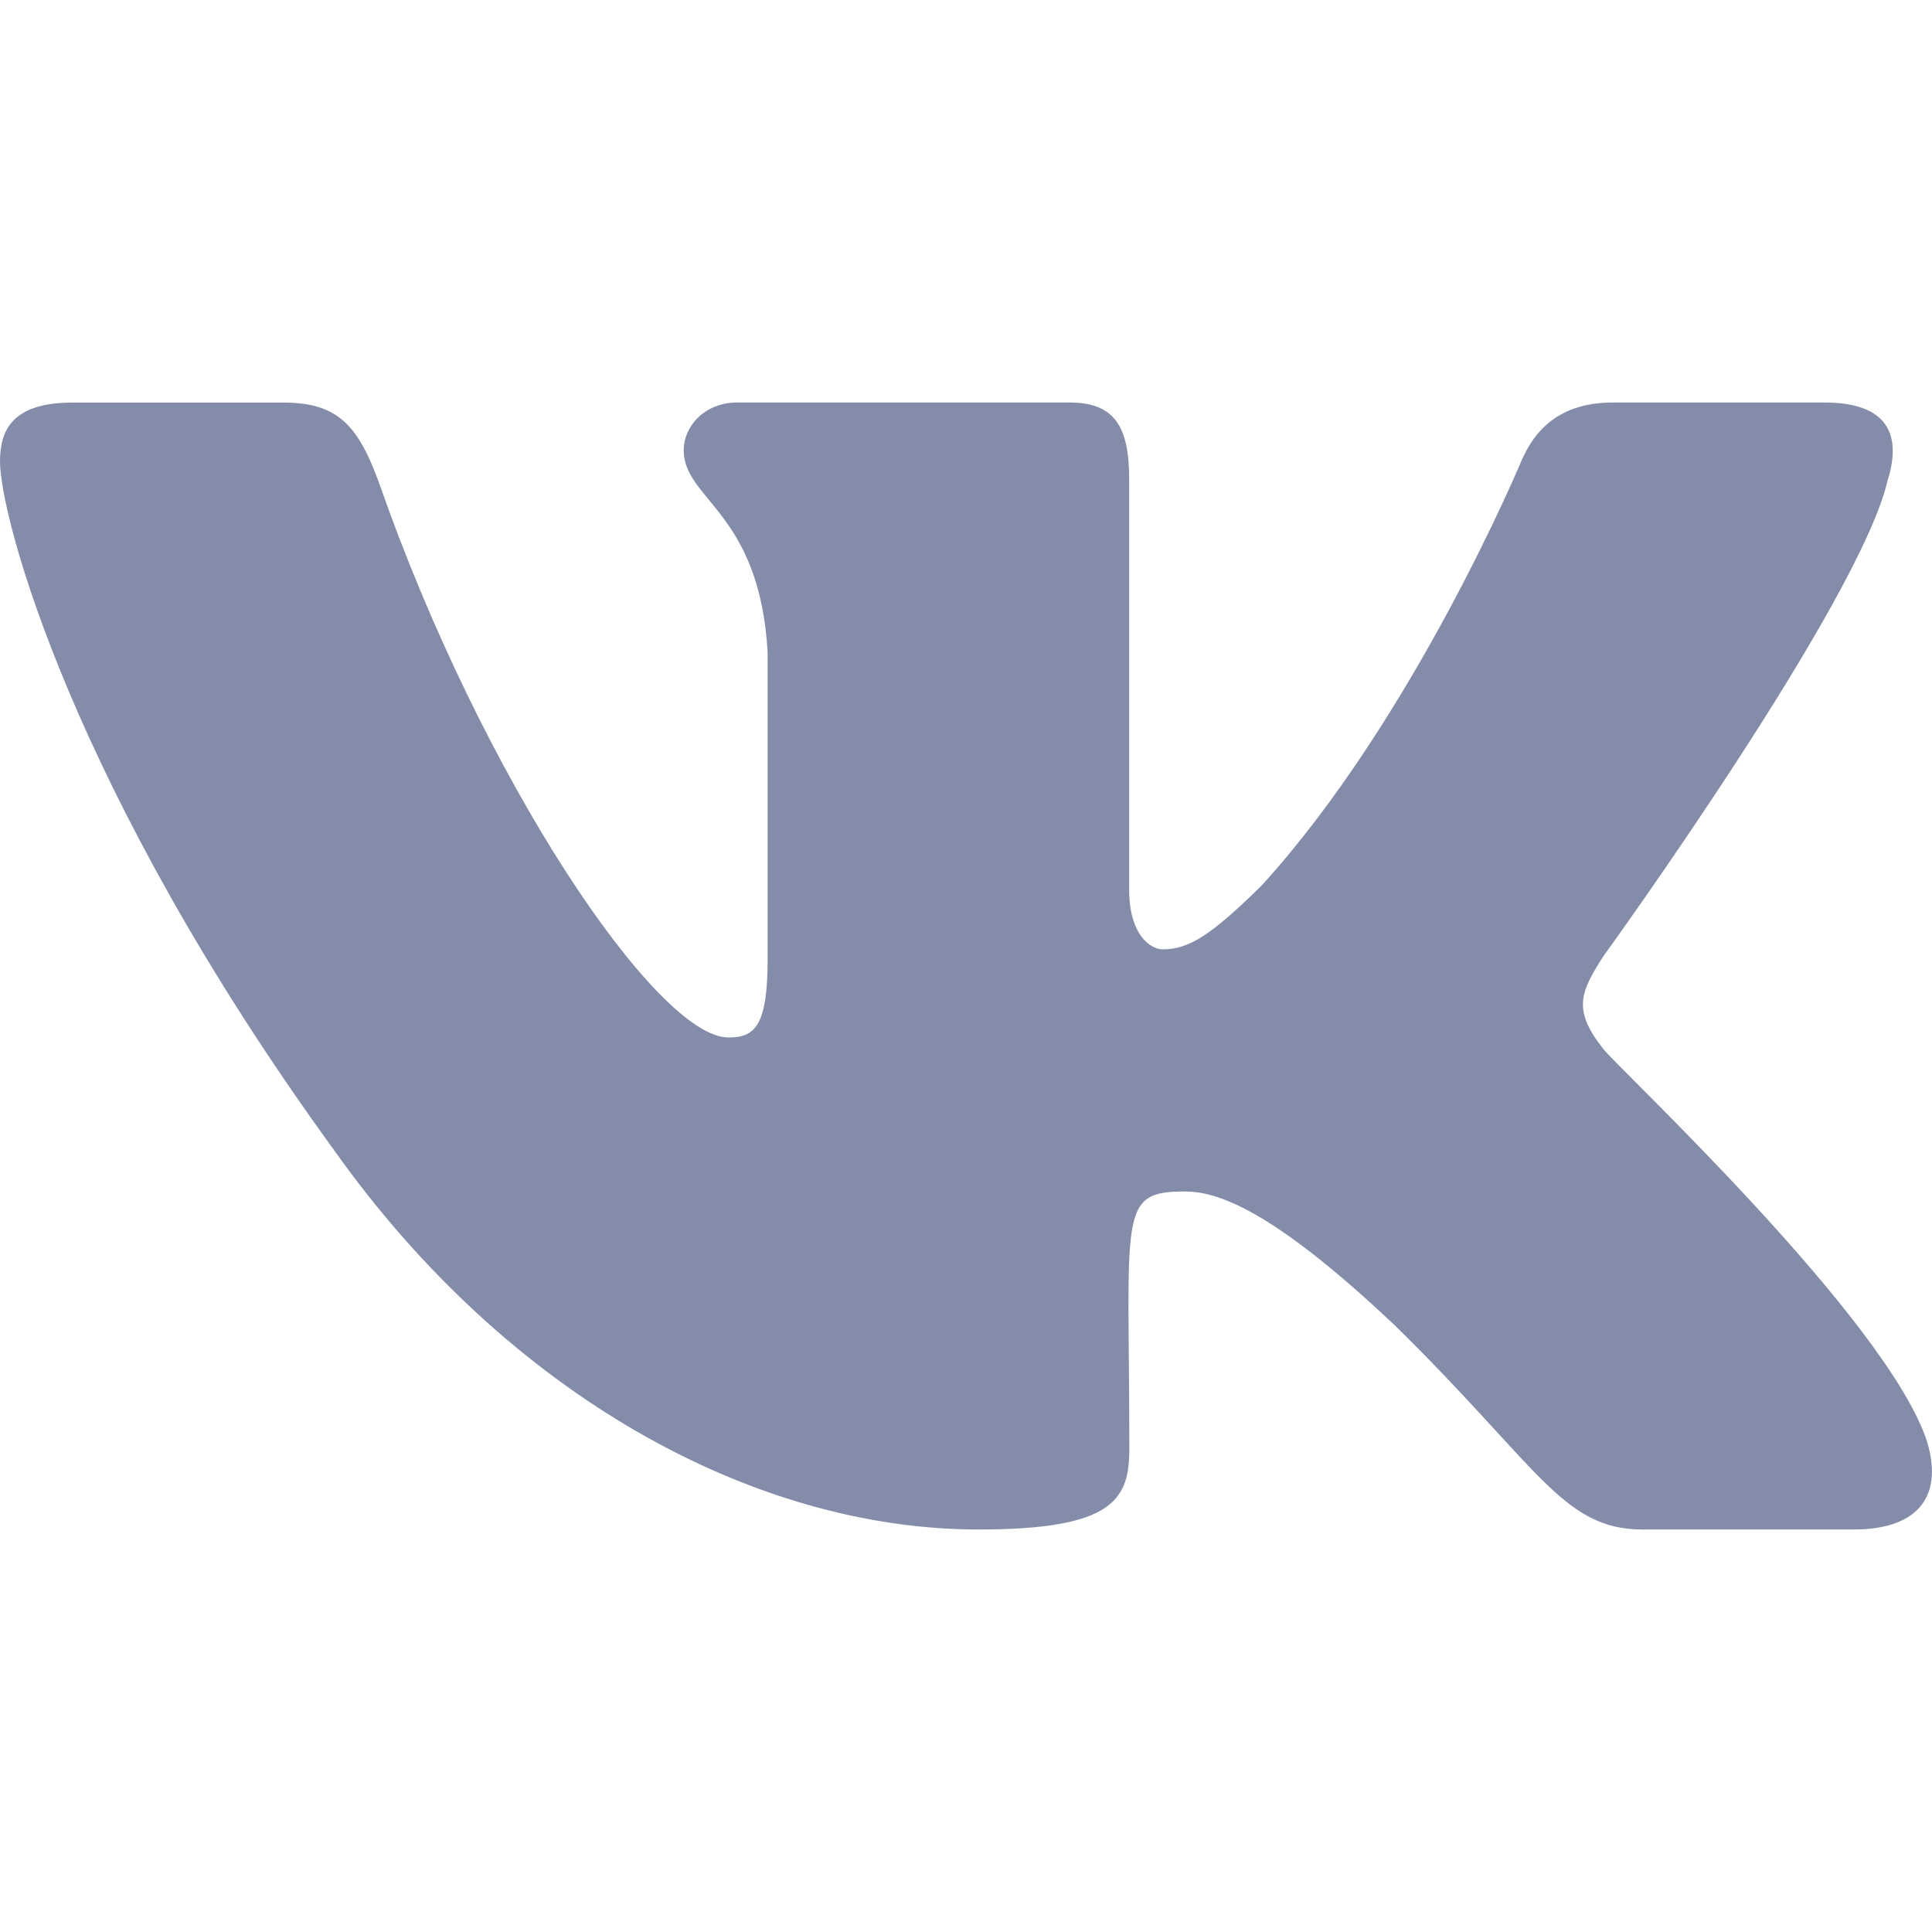
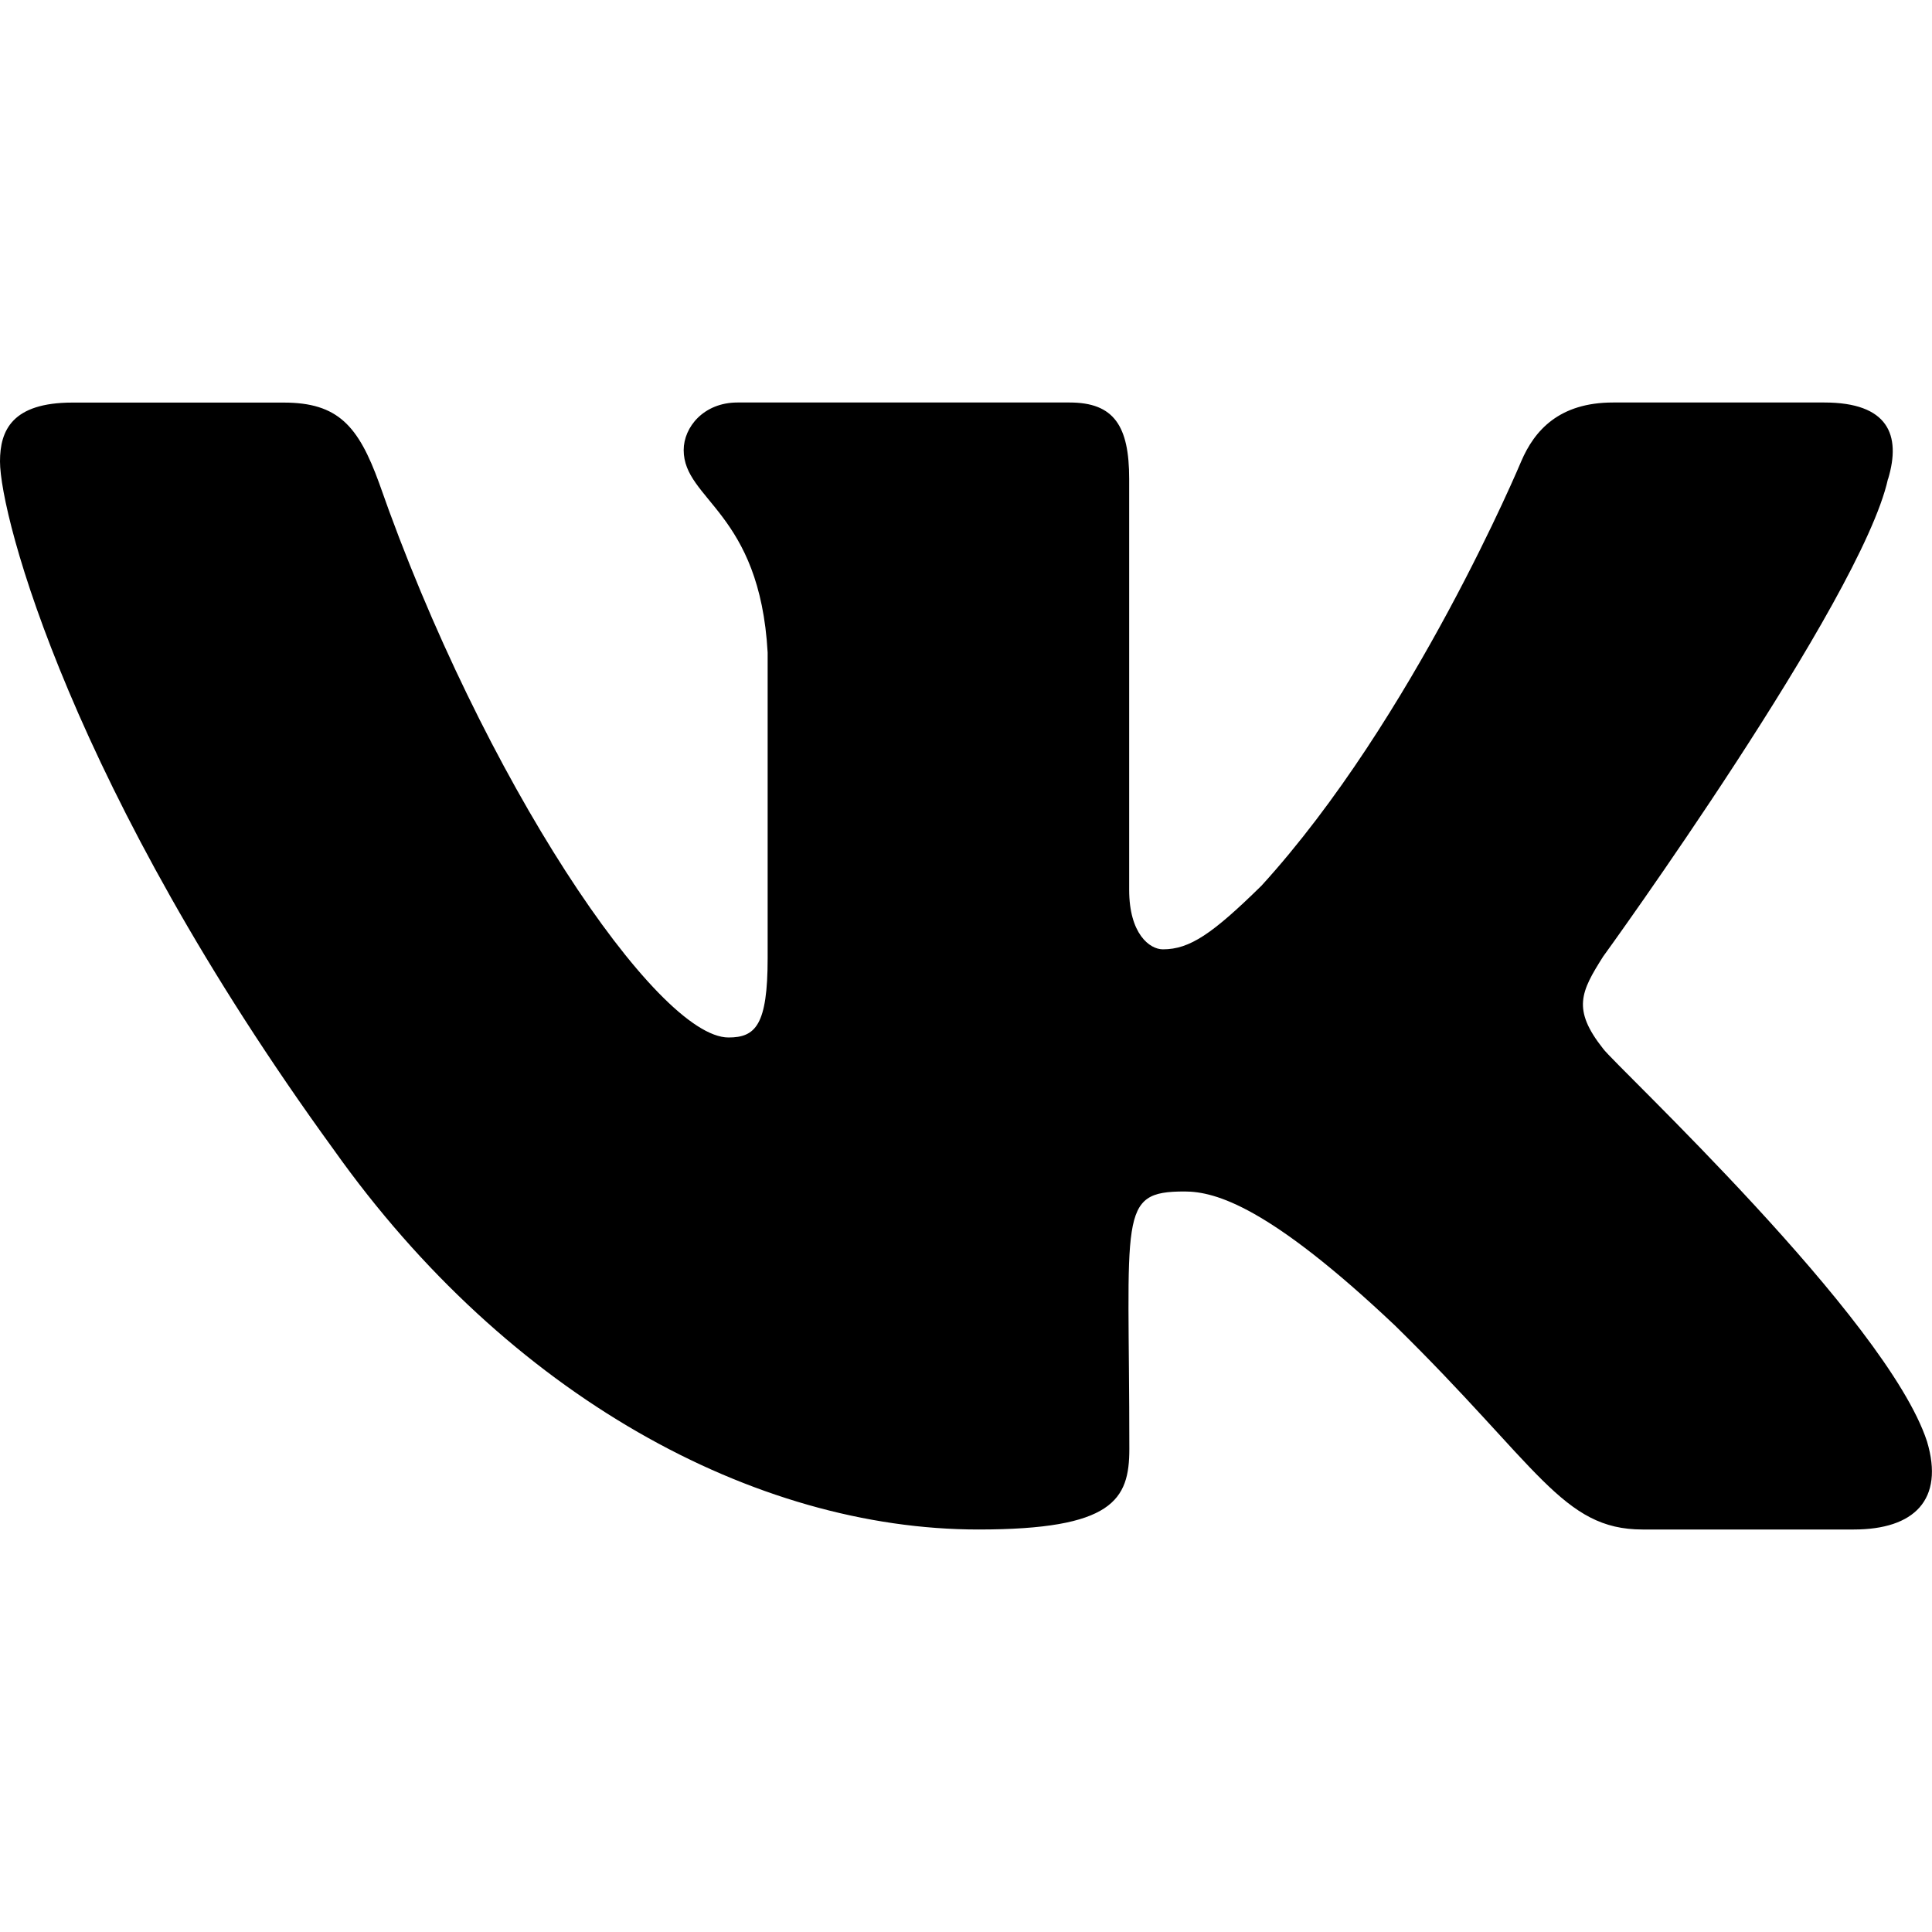
<svg xmlns="http://www.w3.org/2000/svg" version="1.1" width="512" height="512" x="0" y="0" viewBox="0 0 24 24" style="enable-background:new 0 0 512 512" xml:space="preserve" class="">
-   <g>
-     <path d="m19.915 13.028c-.388-.49-.277-.708 0-1.146.005-.005 3.208-4.431 3.538-5.932l.002-.001c.164-.547 0-.949-.793-.949h-2.624c-.668 0-.976.345-1.141.731 0 0-1.336 3.198-3.226 5.271-.61.599-.892.791-1.225.791-.164 0-.419-.192-.419-.739v-5.105c0-.656-.187-.949-.74-.949h-4.126c-.419 0-.668.306-.668.591 0 .622.945.765 1.043 2.515v3.797c0 .832-.151.985-.486.985-.892 0-3.057-3.211-4.34-6.886-.259-.713-.512-1.001-1.185-1.001h-2.625c-.749 0-.9.345-.9.731 0 .682.892 4.073 4.148 8.553 2.17 3.058 5.226 4.715 8.006 4.715 1.671 0 1.875-.368 1.875-1.001 0-2.922-.151-3.198.686-3.198.388 0 1.056.192 2.616 1.667 1.783 1.749 2.076 2.532 3.074 2.532h2.624c.748 0 1.127-.368.909-1.094-.499-1.527-3.871-4.668-4.023-4.878z" fill="#838daa" data-original="#000000" style="" />
-   </g>
+   <path d="m19.915 13.028c-.388-.49-.277-.708 0-1.146.005-.005 3.208-4.431   3.538-5.932l.002-.001c.164-.547 0-.949-.793-.949h-2.624c-.668 0-.976.345-1.141.731 0 0-1.336 3.198-3.226   5.271-.61.599-.892.791-1.225.791-.164 0-.419-.192-.419-.739v-5.105c0-.656-.187-.949-.74-.949h-4.126c-.419   0-.668.306-.668.591 0 .622.945.765 1.043 2.515v3.797c0 .832-.151.985-.486.985-.892 0-3.057-3.211-4.34-6.886-.259-.713-.512-1.001-1.185-1.001h-2.625c-.749   0-.9.345-.9.731 0 .682.892 4.073 4.148 8.553 2.17 3.058 5.226 4.715 8.006 4.715 1.671 0 1.875-.368 1.875-1.001    0-2.922-.151-3.198.686-3.198.388 0 1.056.192 2.616 1.667 1.783 1.749 2.076 2.532 3.074 2.532h2.624c.748 0    1.127-.368.909-1.094-.499-1.527-3.871-4.668-4.023-4.878z" />
</svg>
